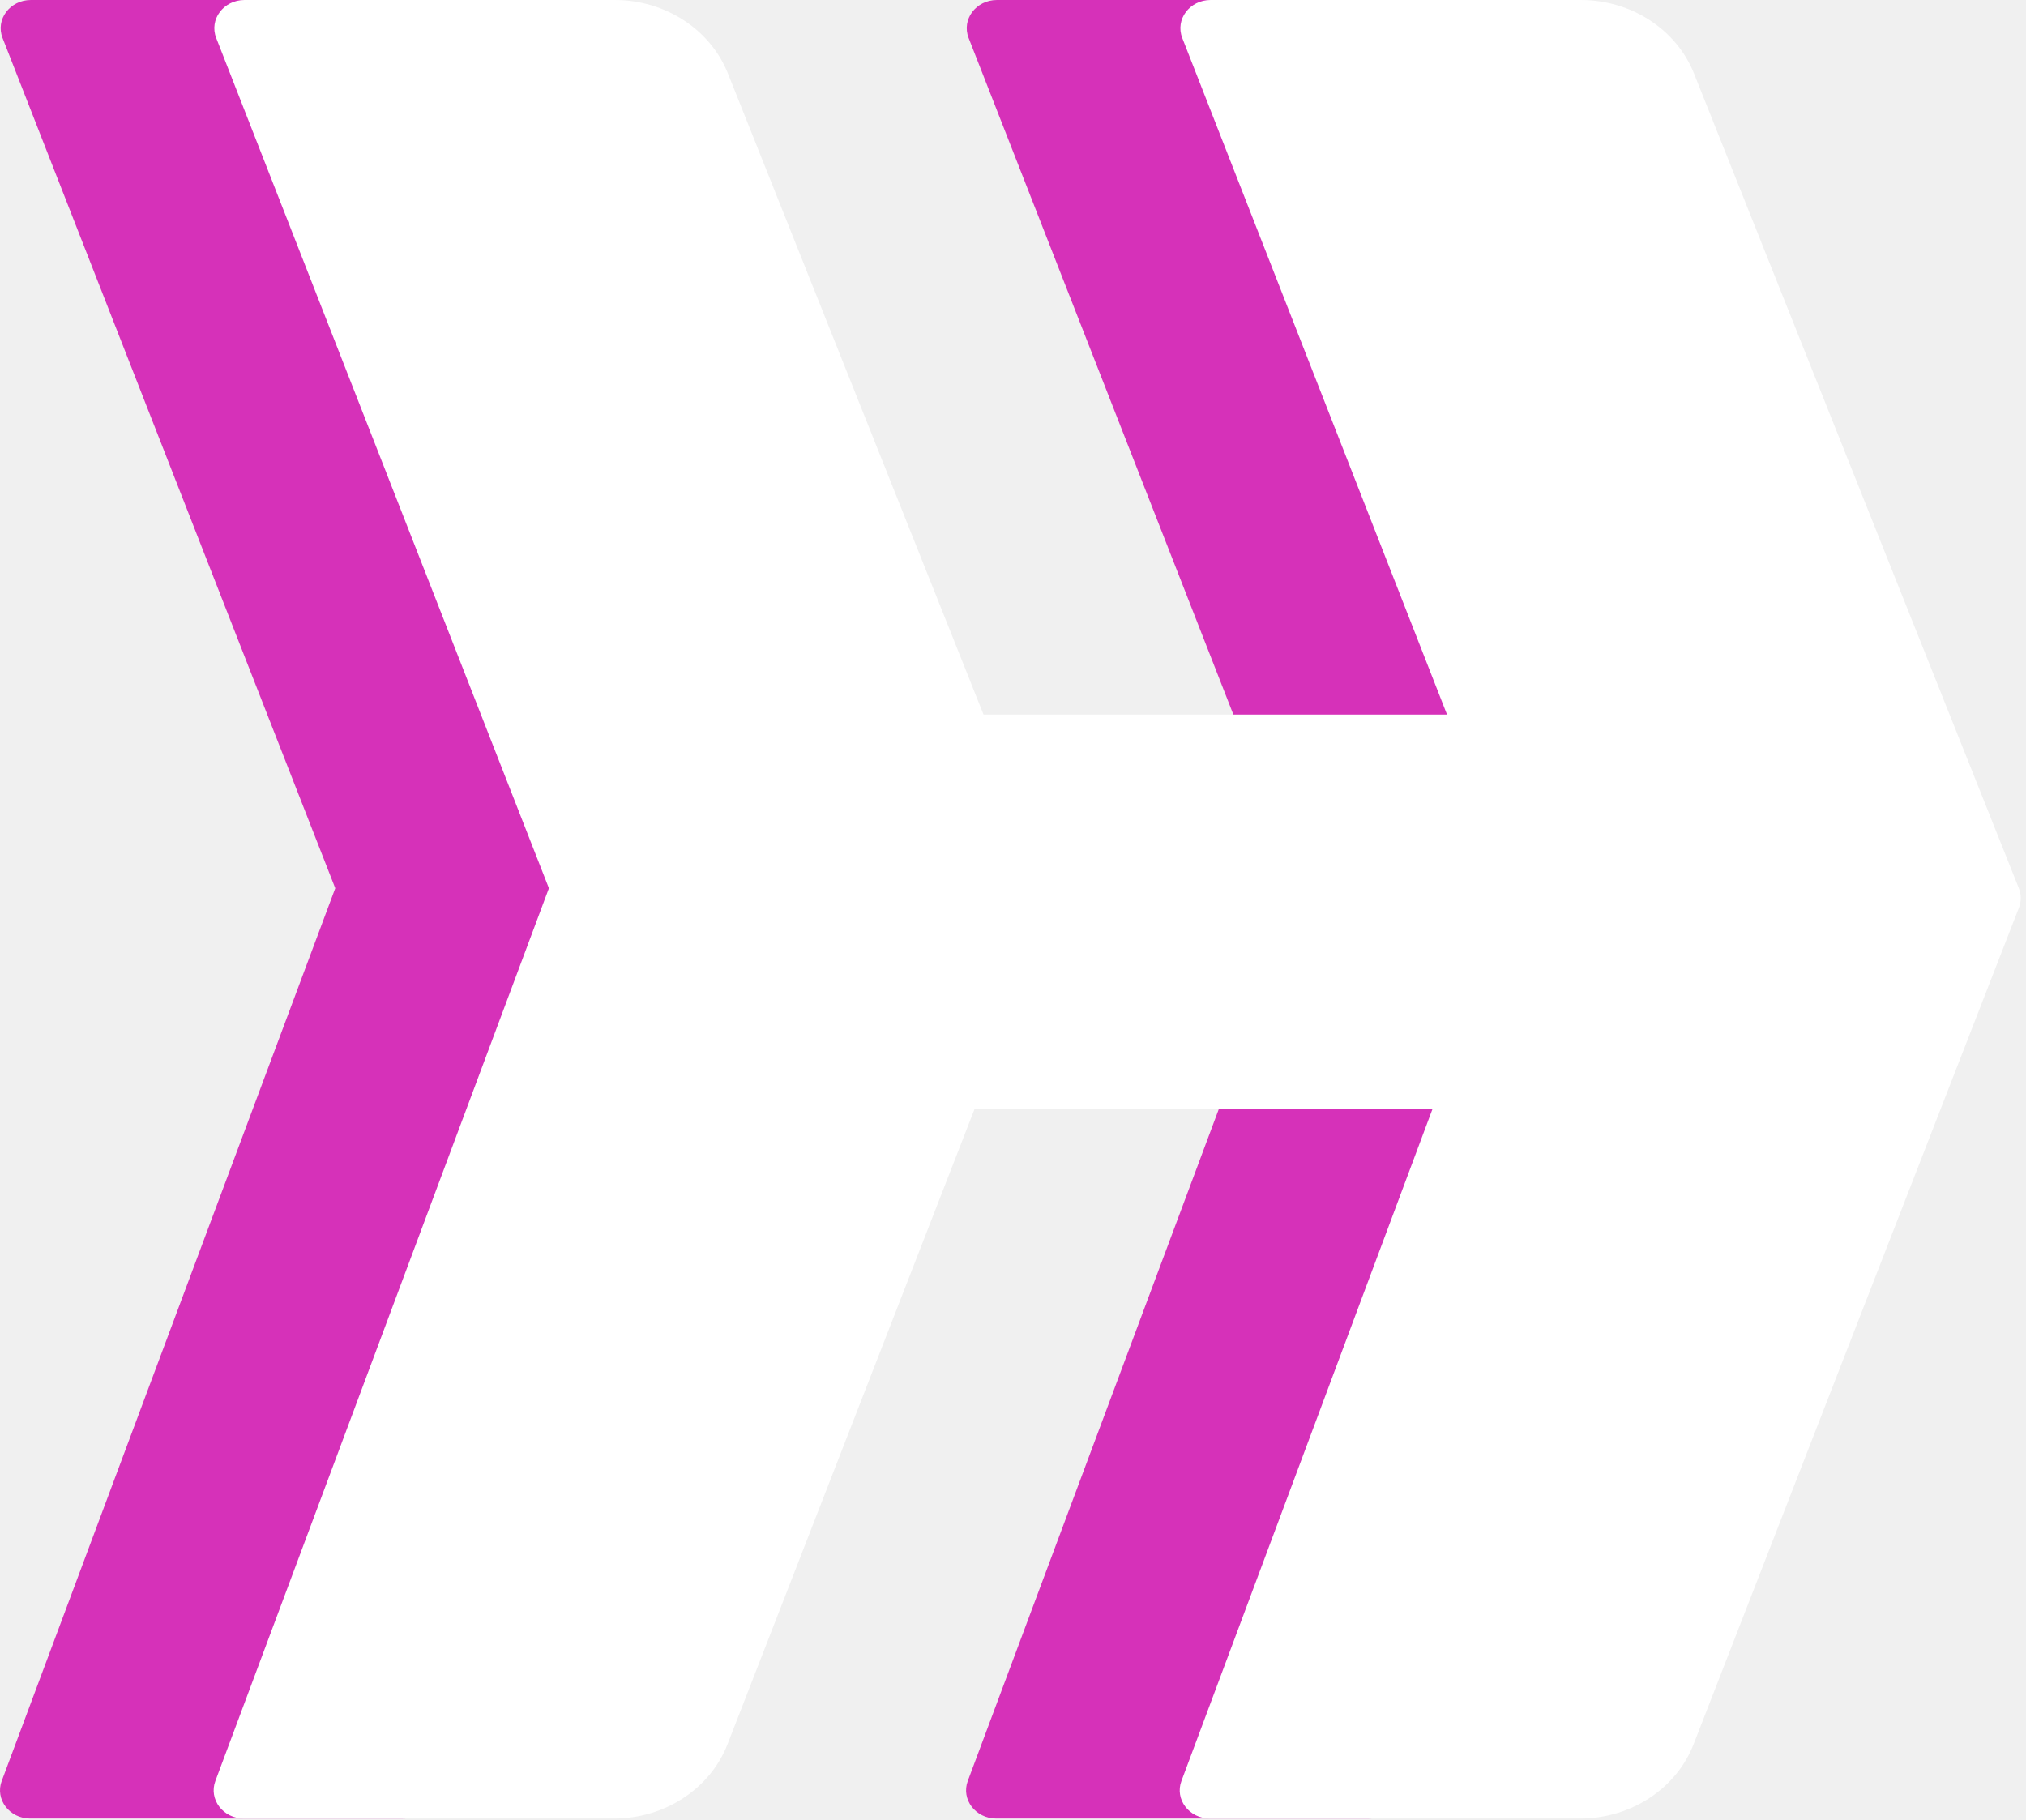
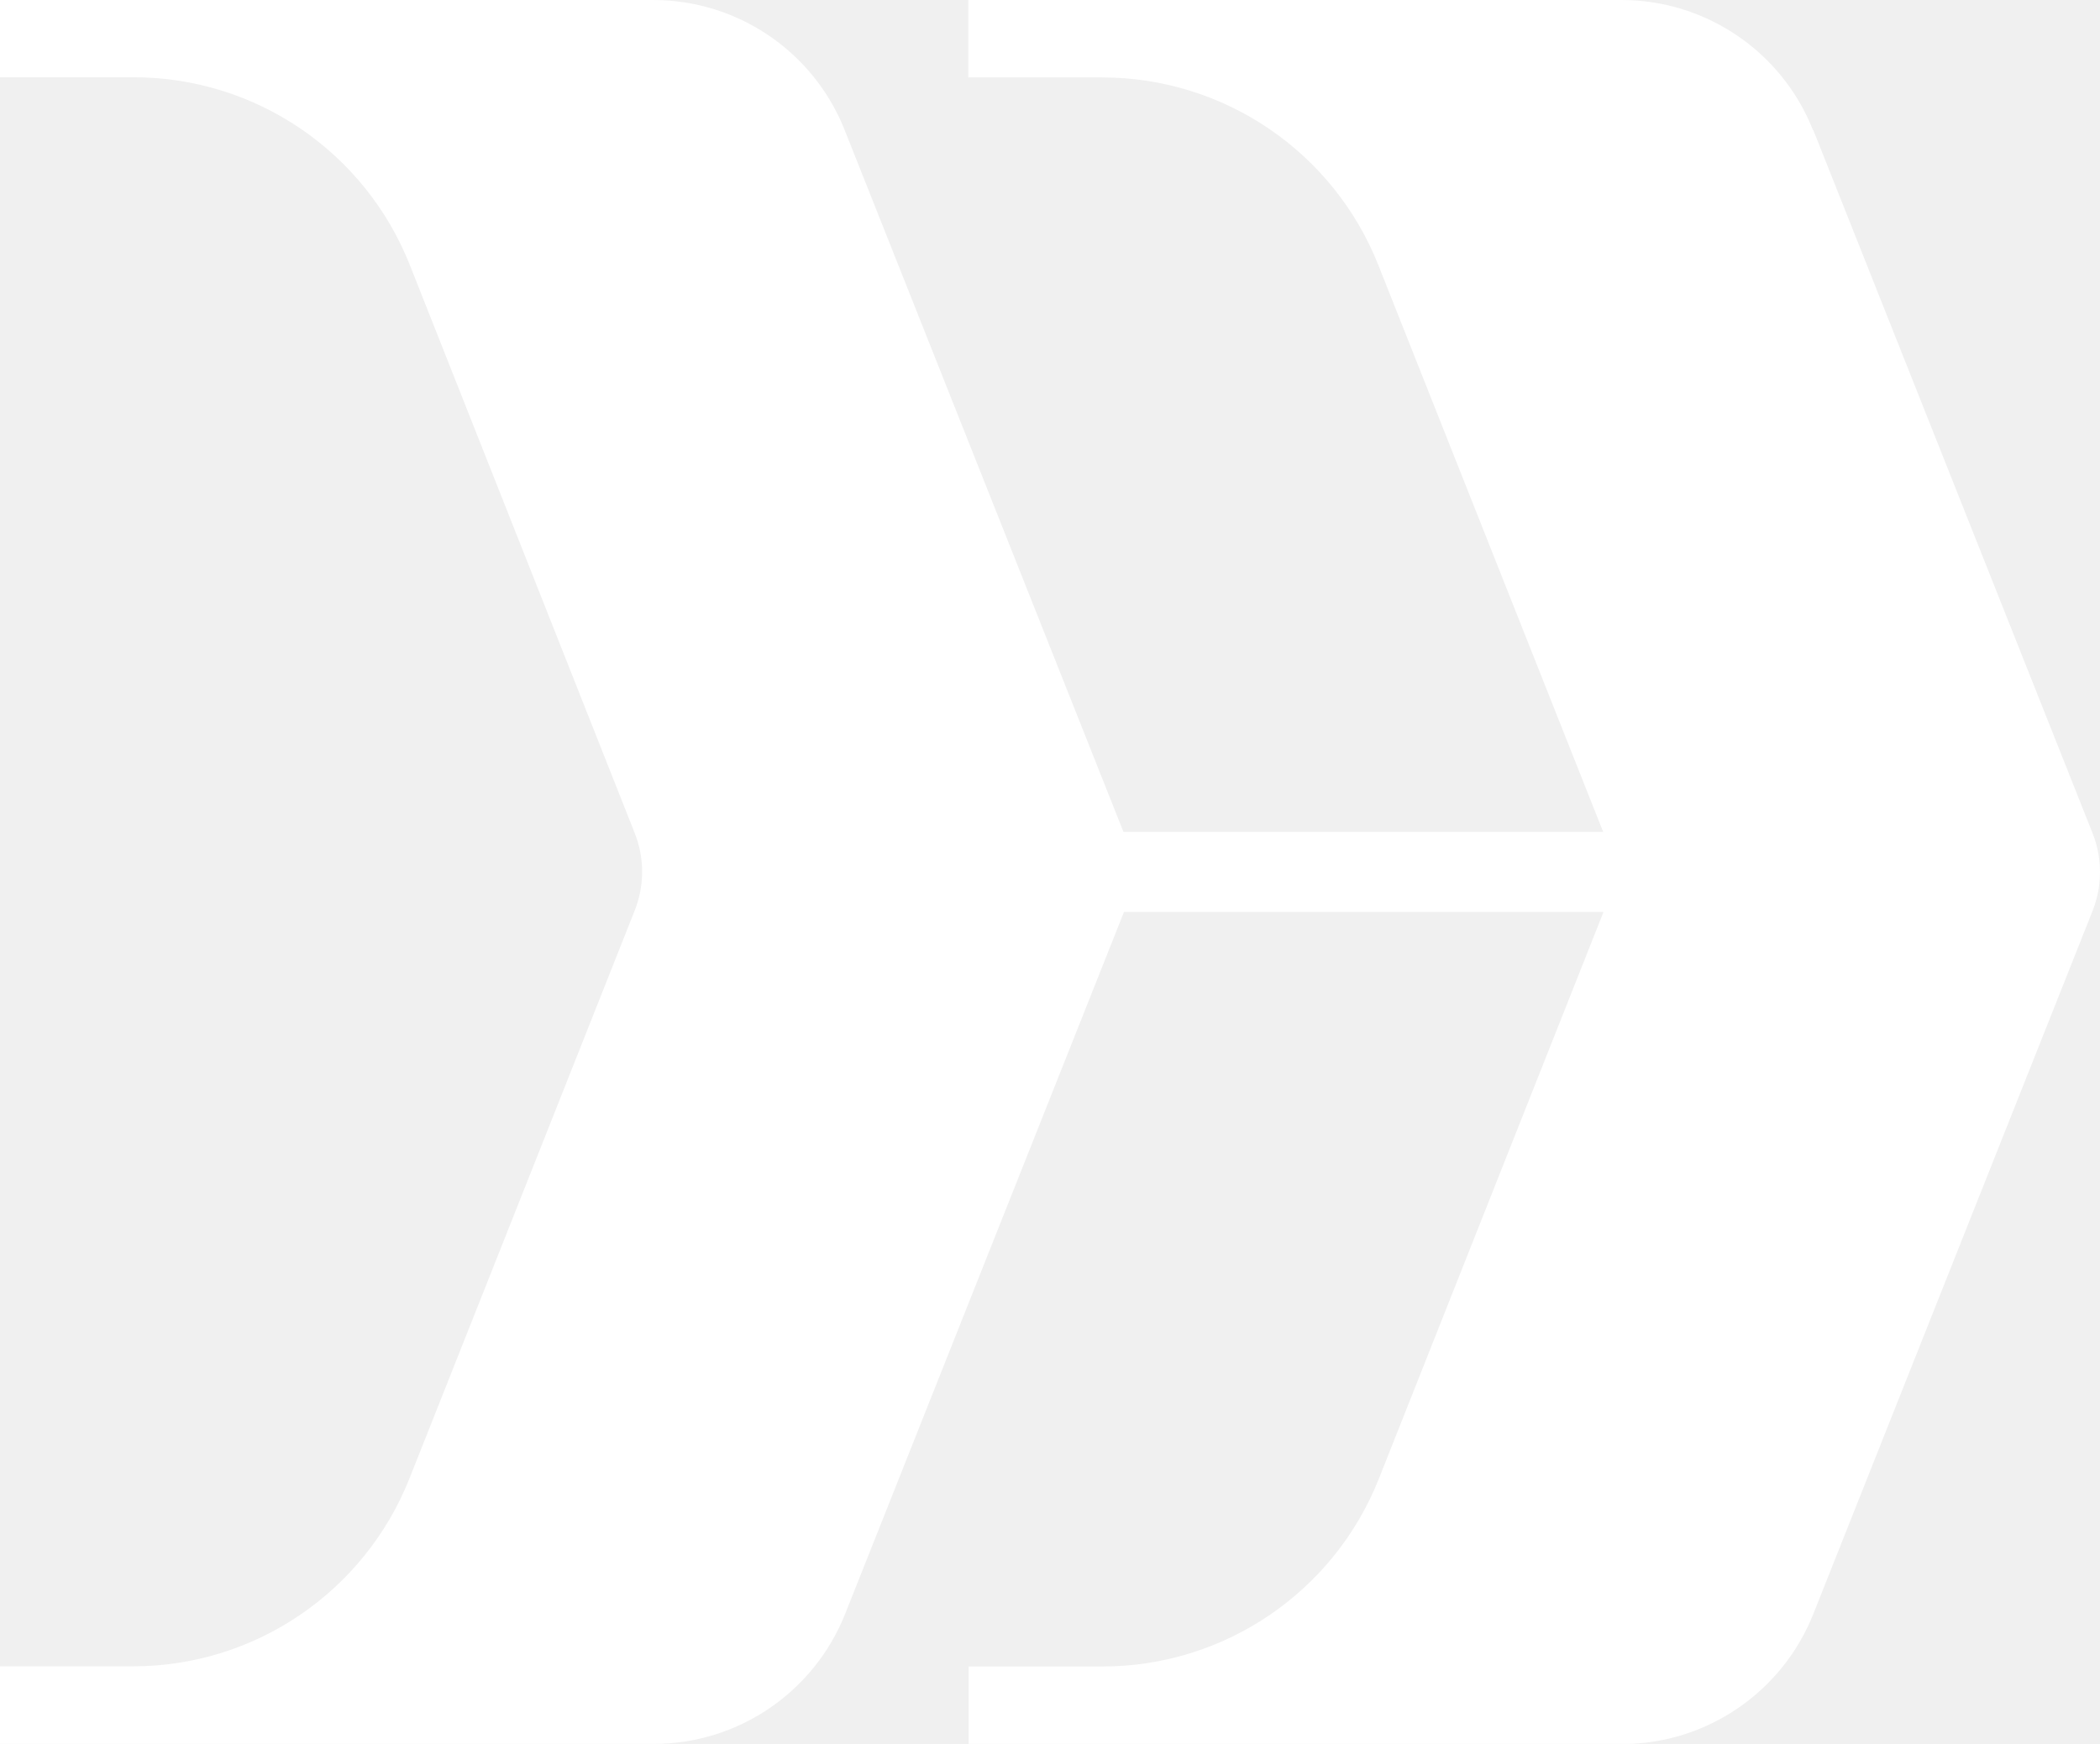
- <svg xmlns="http://www.w3.org/2000/svg" width="550" height="494" viewBox="0 0 550 494" fill="none">
-   <path d="M270.652 0H371.119C384.826 0 397.089 7.959 401.874 19.961L490.058 241.148C490.739 242.854 490.747 244.731 490.081 246.443L489.587 247.714L489.582 247.726L401.769 473.524C397.054 485.646 384.726 493.716 370.923 493.716H270.471C264.822 493.716 260.862 488.506 262.724 483.523L353.271 241.148L262.946 10.299C260.989 5.297 264.952 0 270.652 0Z" fill="#D631B9" />
-   <path d="M8.393 0H108.86C122.567 0 134.83 7.959 139.614 19.961L227.799 241.148C228.479 242.854 228.487 244.731 227.822 246.443L227.327 247.714L227.322 247.726L139.509 473.524C134.795 485.646 122.467 493.716 108.664 493.716H8.211C2.563 493.716 -1.397 488.506 0.465 483.523L91.012 241.148L0.687 10.299C-1.27 5.297 2.693 0 8.393 0Z" fill="#D631B9" />
-   <path d="M328.652 0H429.119C442.826 0 455.089 7.959 459.874 19.961L548.058 241.148C548.739 242.854 548.747 244.731 548.081 246.443L547.587 247.714L547.582 247.726L459.769 473.524C455.054 485.646 442.726 493.716 428.923 493.716H328.471C322.822 493.716 318.862 488.506 320.724 483.523L411.271 241.148L320.946 10.299C318.989 5.297 322.952 0 328.652 0Z" fill="white" />
-   <path d="M66.393 0H166.86C180.567 0 192.83 7.959 197.614 19.961L285.799 241.148C286.479 242.854 286.487 244.731 285.822 246.443L285.327 247.714L285.322 247.726L197.509 473.524C192.795 485.646 180.467 493.716 166.664 493.716H66.212C60.562 493.716 56.603 488.506 58.465 483.523L149.012 241.148L58.687 10.299C56.73 5.297 60.693 0 66.393 0Z" fill="white" />
-   <path d="M401.826 194H260V301H401.826L425 245.971L401.826 194Z" fill="white" />
+ <svg xmlns="http://www.w3.org/2000/svg" width="560" height="465" viewBox="0 0 560 465" fill="none">
+   <g clip-path="url(#clip0_7_5560)">
+     <path d="M483.555 34.702L558.025 222.177C560.658 228.81 560.658 236.234 558.025 242.867L483.555 430.342C475.217 451.295 454.986 465.044 432.474 465.044H258.3V444.355H294.021C326.495 444.355 355.721 424.5 367.702 394.279L427.603 243.174H299.726L225.387 430.298C217.049 451.251 196.818 465 174.306 465H0V444.311H35.502C67.976 444.311 97.159 424.456 109.183 394.235L169.259 242.779C171.892 236.146 171.892 228.766 169.259 222.133L109.314 70.721C97.334 40.456 68.151 20.601 35.634 20.601H0V0H174.174C196.687 0 216.961 13.749 225.255 34.702L299.594 221.826H427.515L367.57 70.721C355.59 40.5 326.407 20.645 293.889 20.645H258.212V0H432.386C454.899 0 475.173 13.749 483.467 34.702H483.555Z" fill="white" />
+   </g>
+   <defs>
+     <clipPath id="clip0_7_5560">
+       <rect width="560" height="465" fill="white" />
+     </clipPath>
+   </defs>
</svg>
